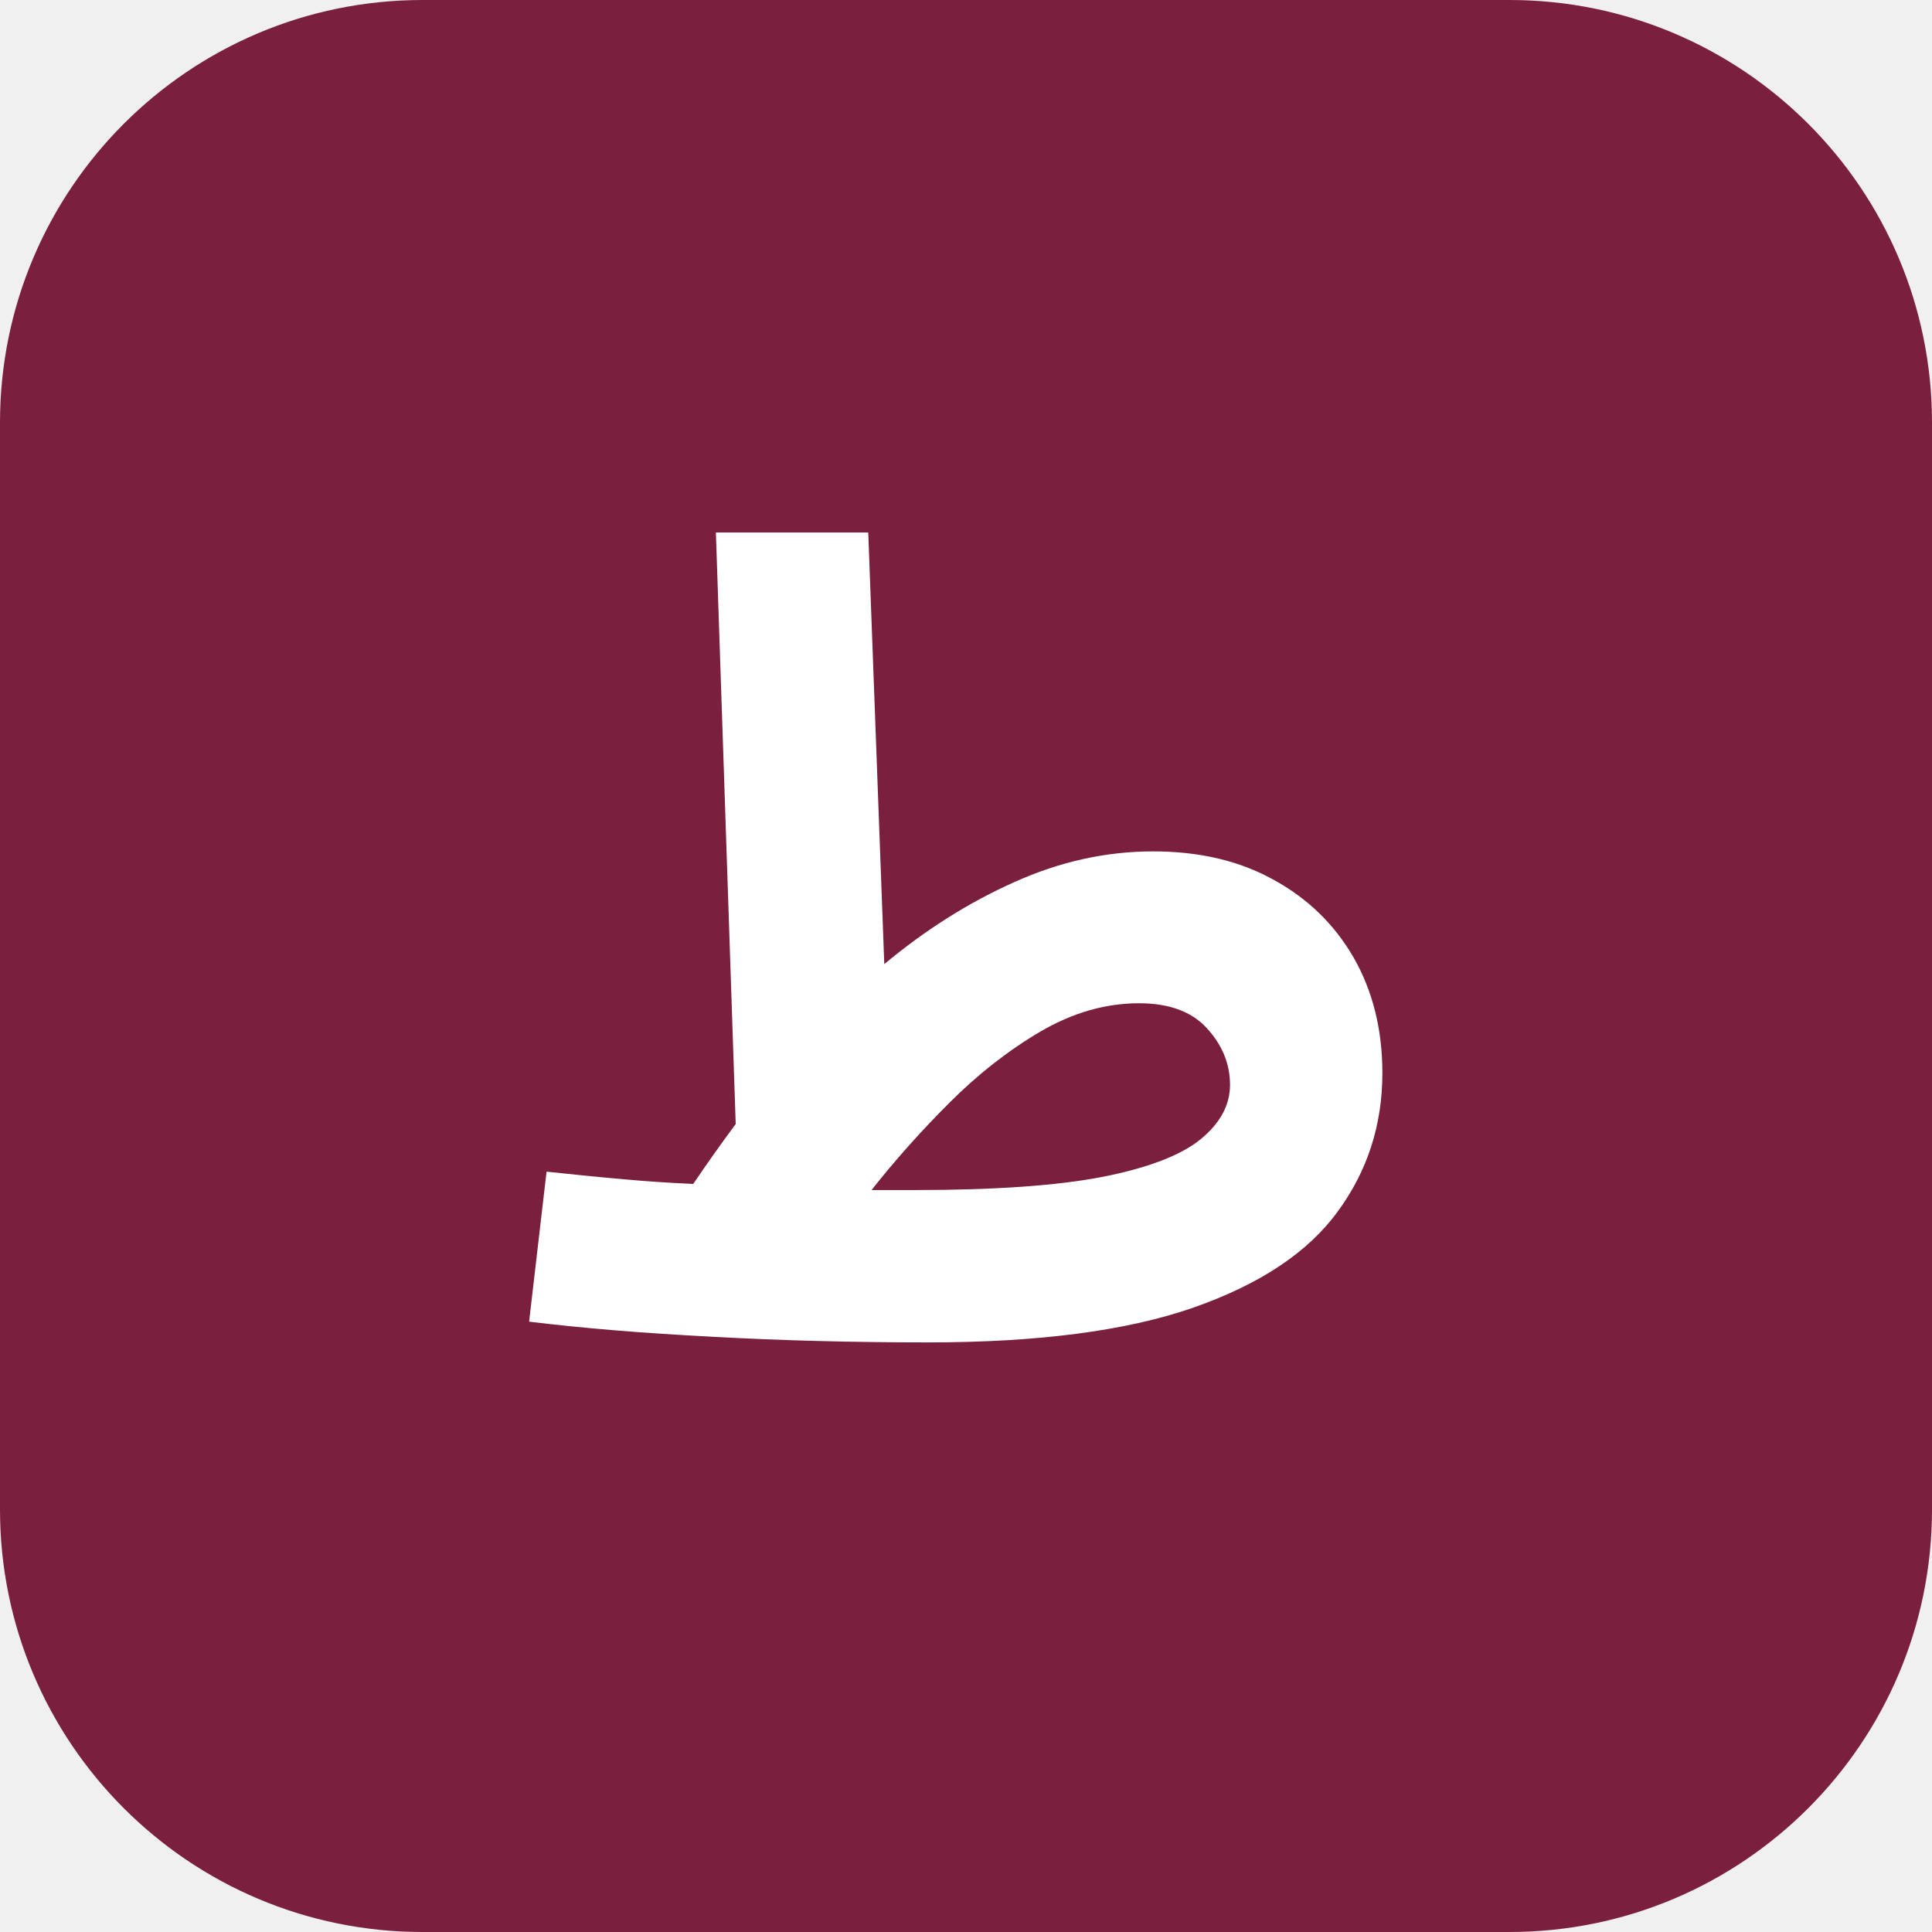
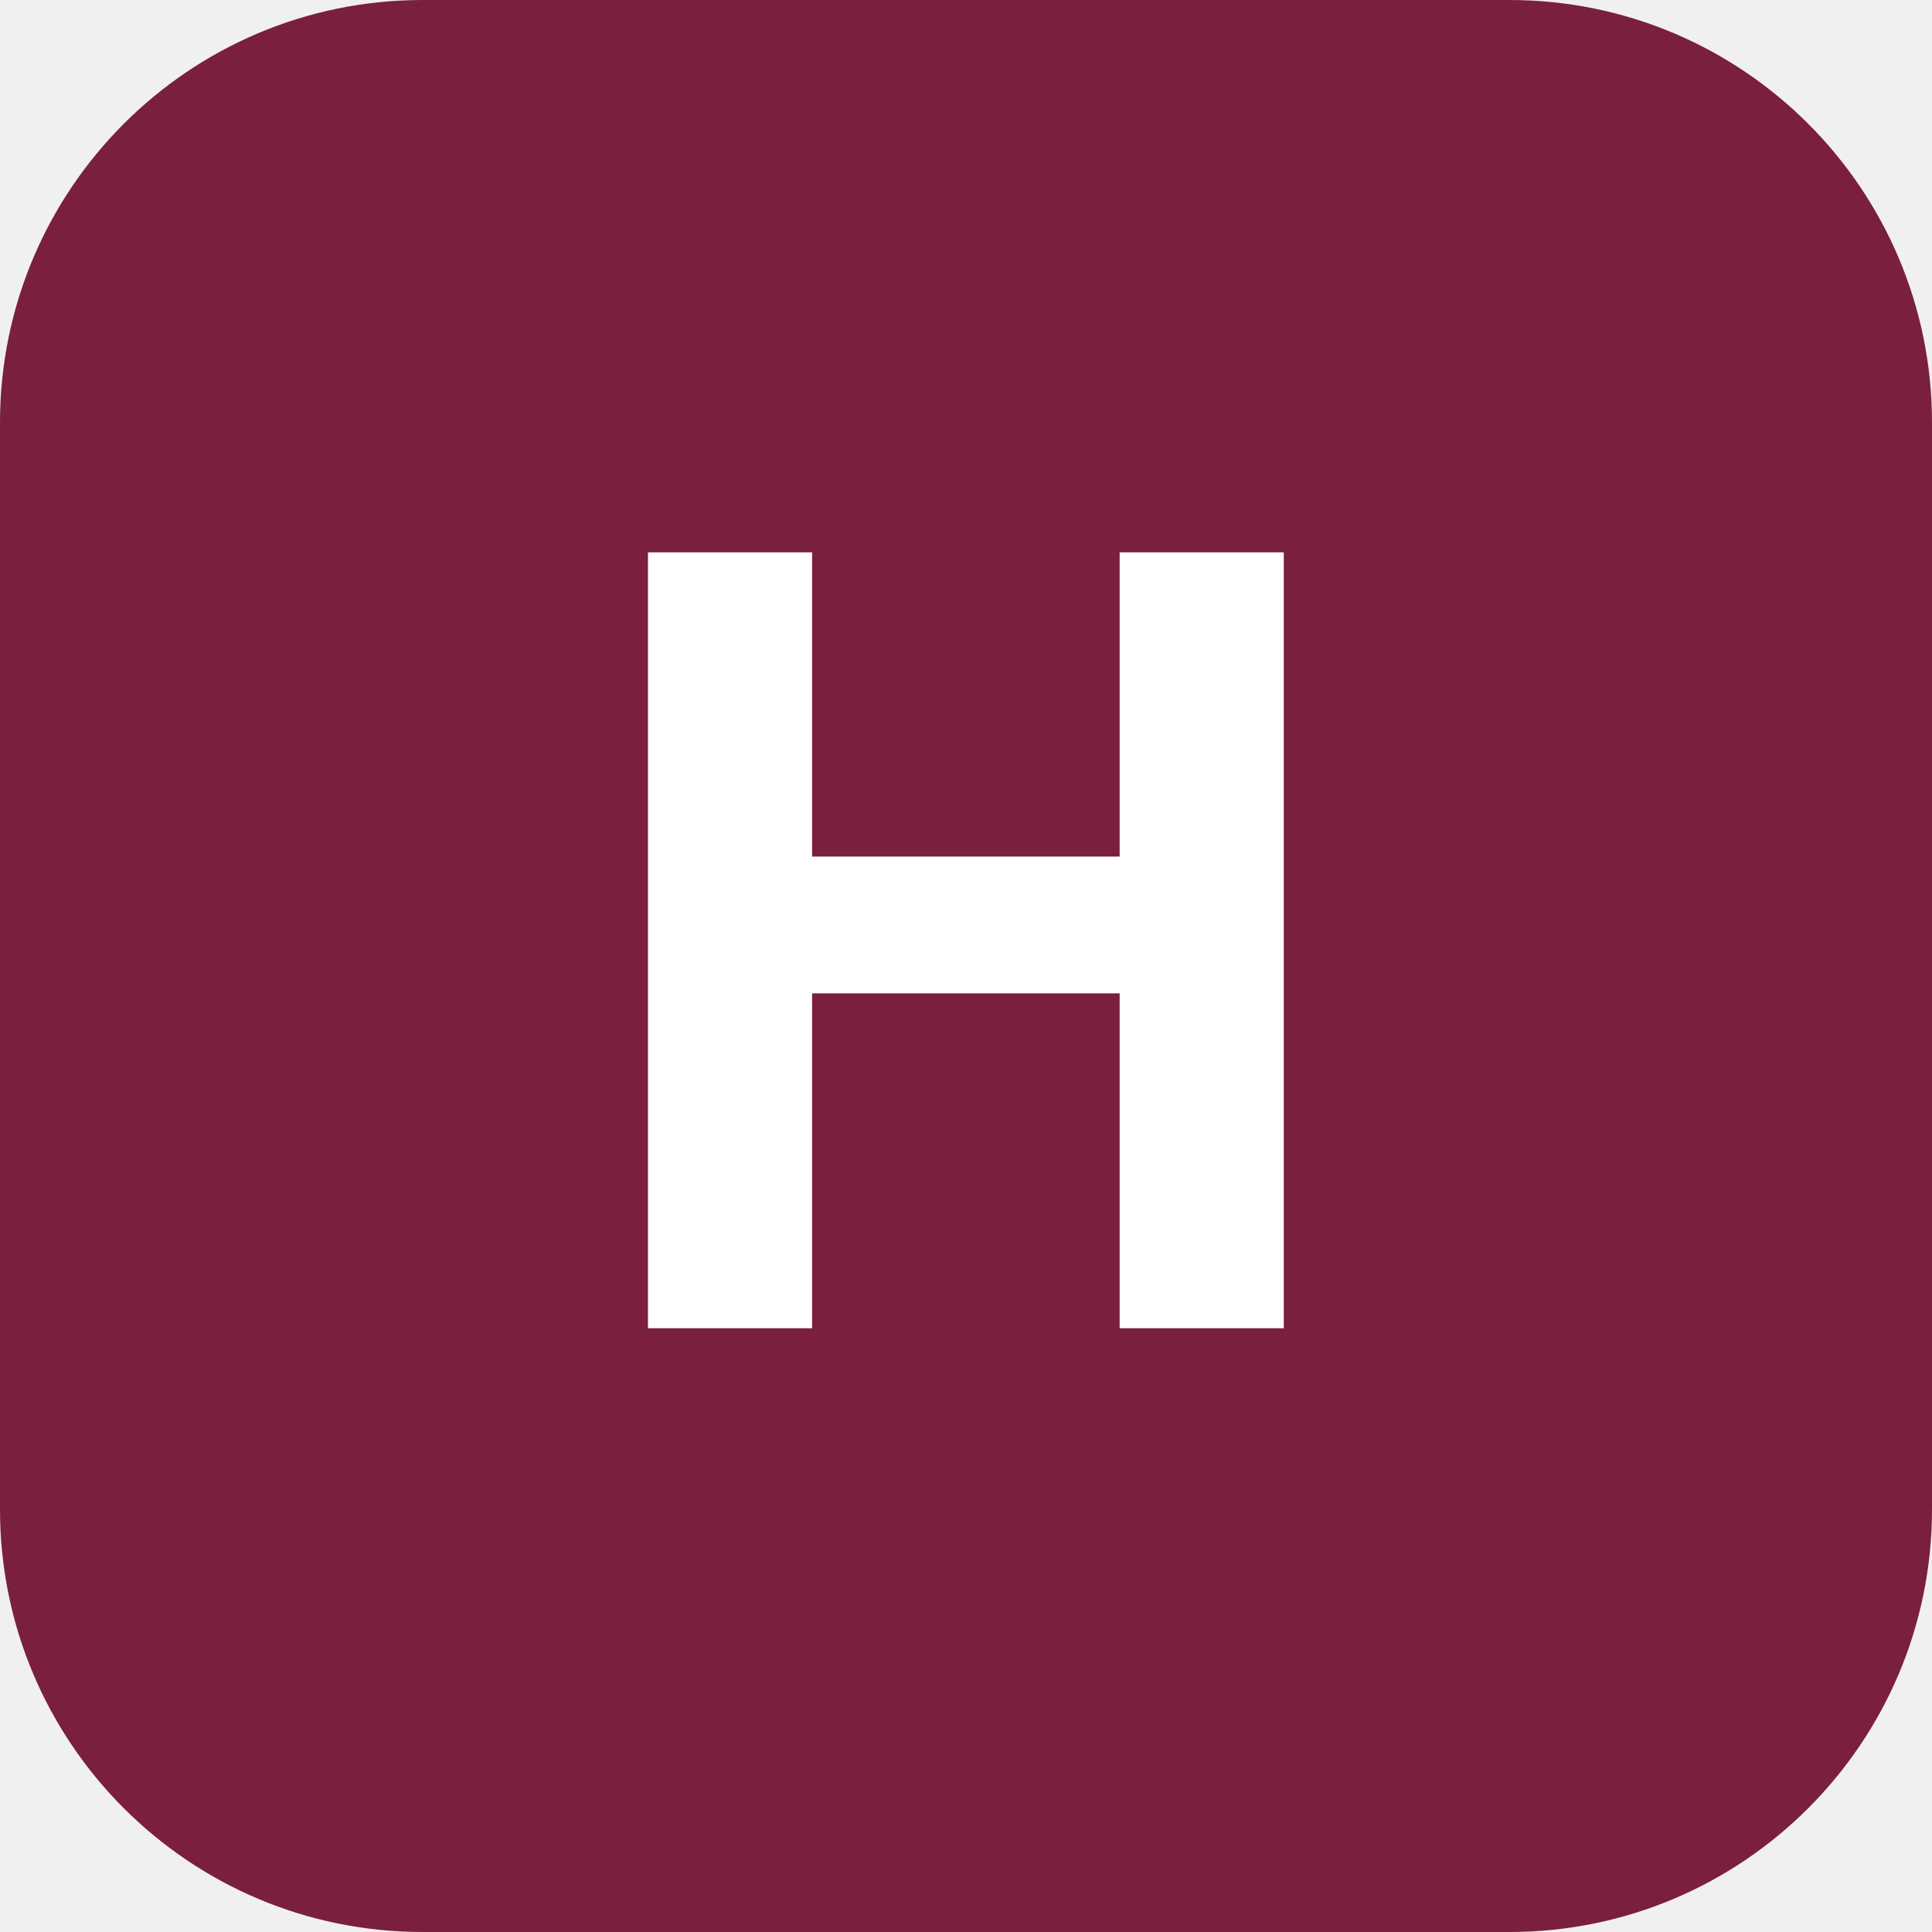
<svg xmlns="http://www.w3.org/2000/svg" viewBox="0 0 64 64">
  <rect width="64" height="64" rx="14" fill="#7A1F3D" />
-   <text x="32" y="44" text-anchor="middle" font-family="'IBM Plex Sans Arabic', 'Noto Sans Arabic', 'Segoe UI', Tahoma, sans-serif" font-size="36" font-weight="700" fill="#FFFFFF">ط</text>
+   <text x="32" y="44" text-anchor="middle" font-family="'IBM Plex Sans Arabic', 'Noto Sans Arabic', 'Segoe UI', Tahoma, sans-serif" font-size="36" font-weight="700" fill="#FFFFFF">H</text>
</svg>
